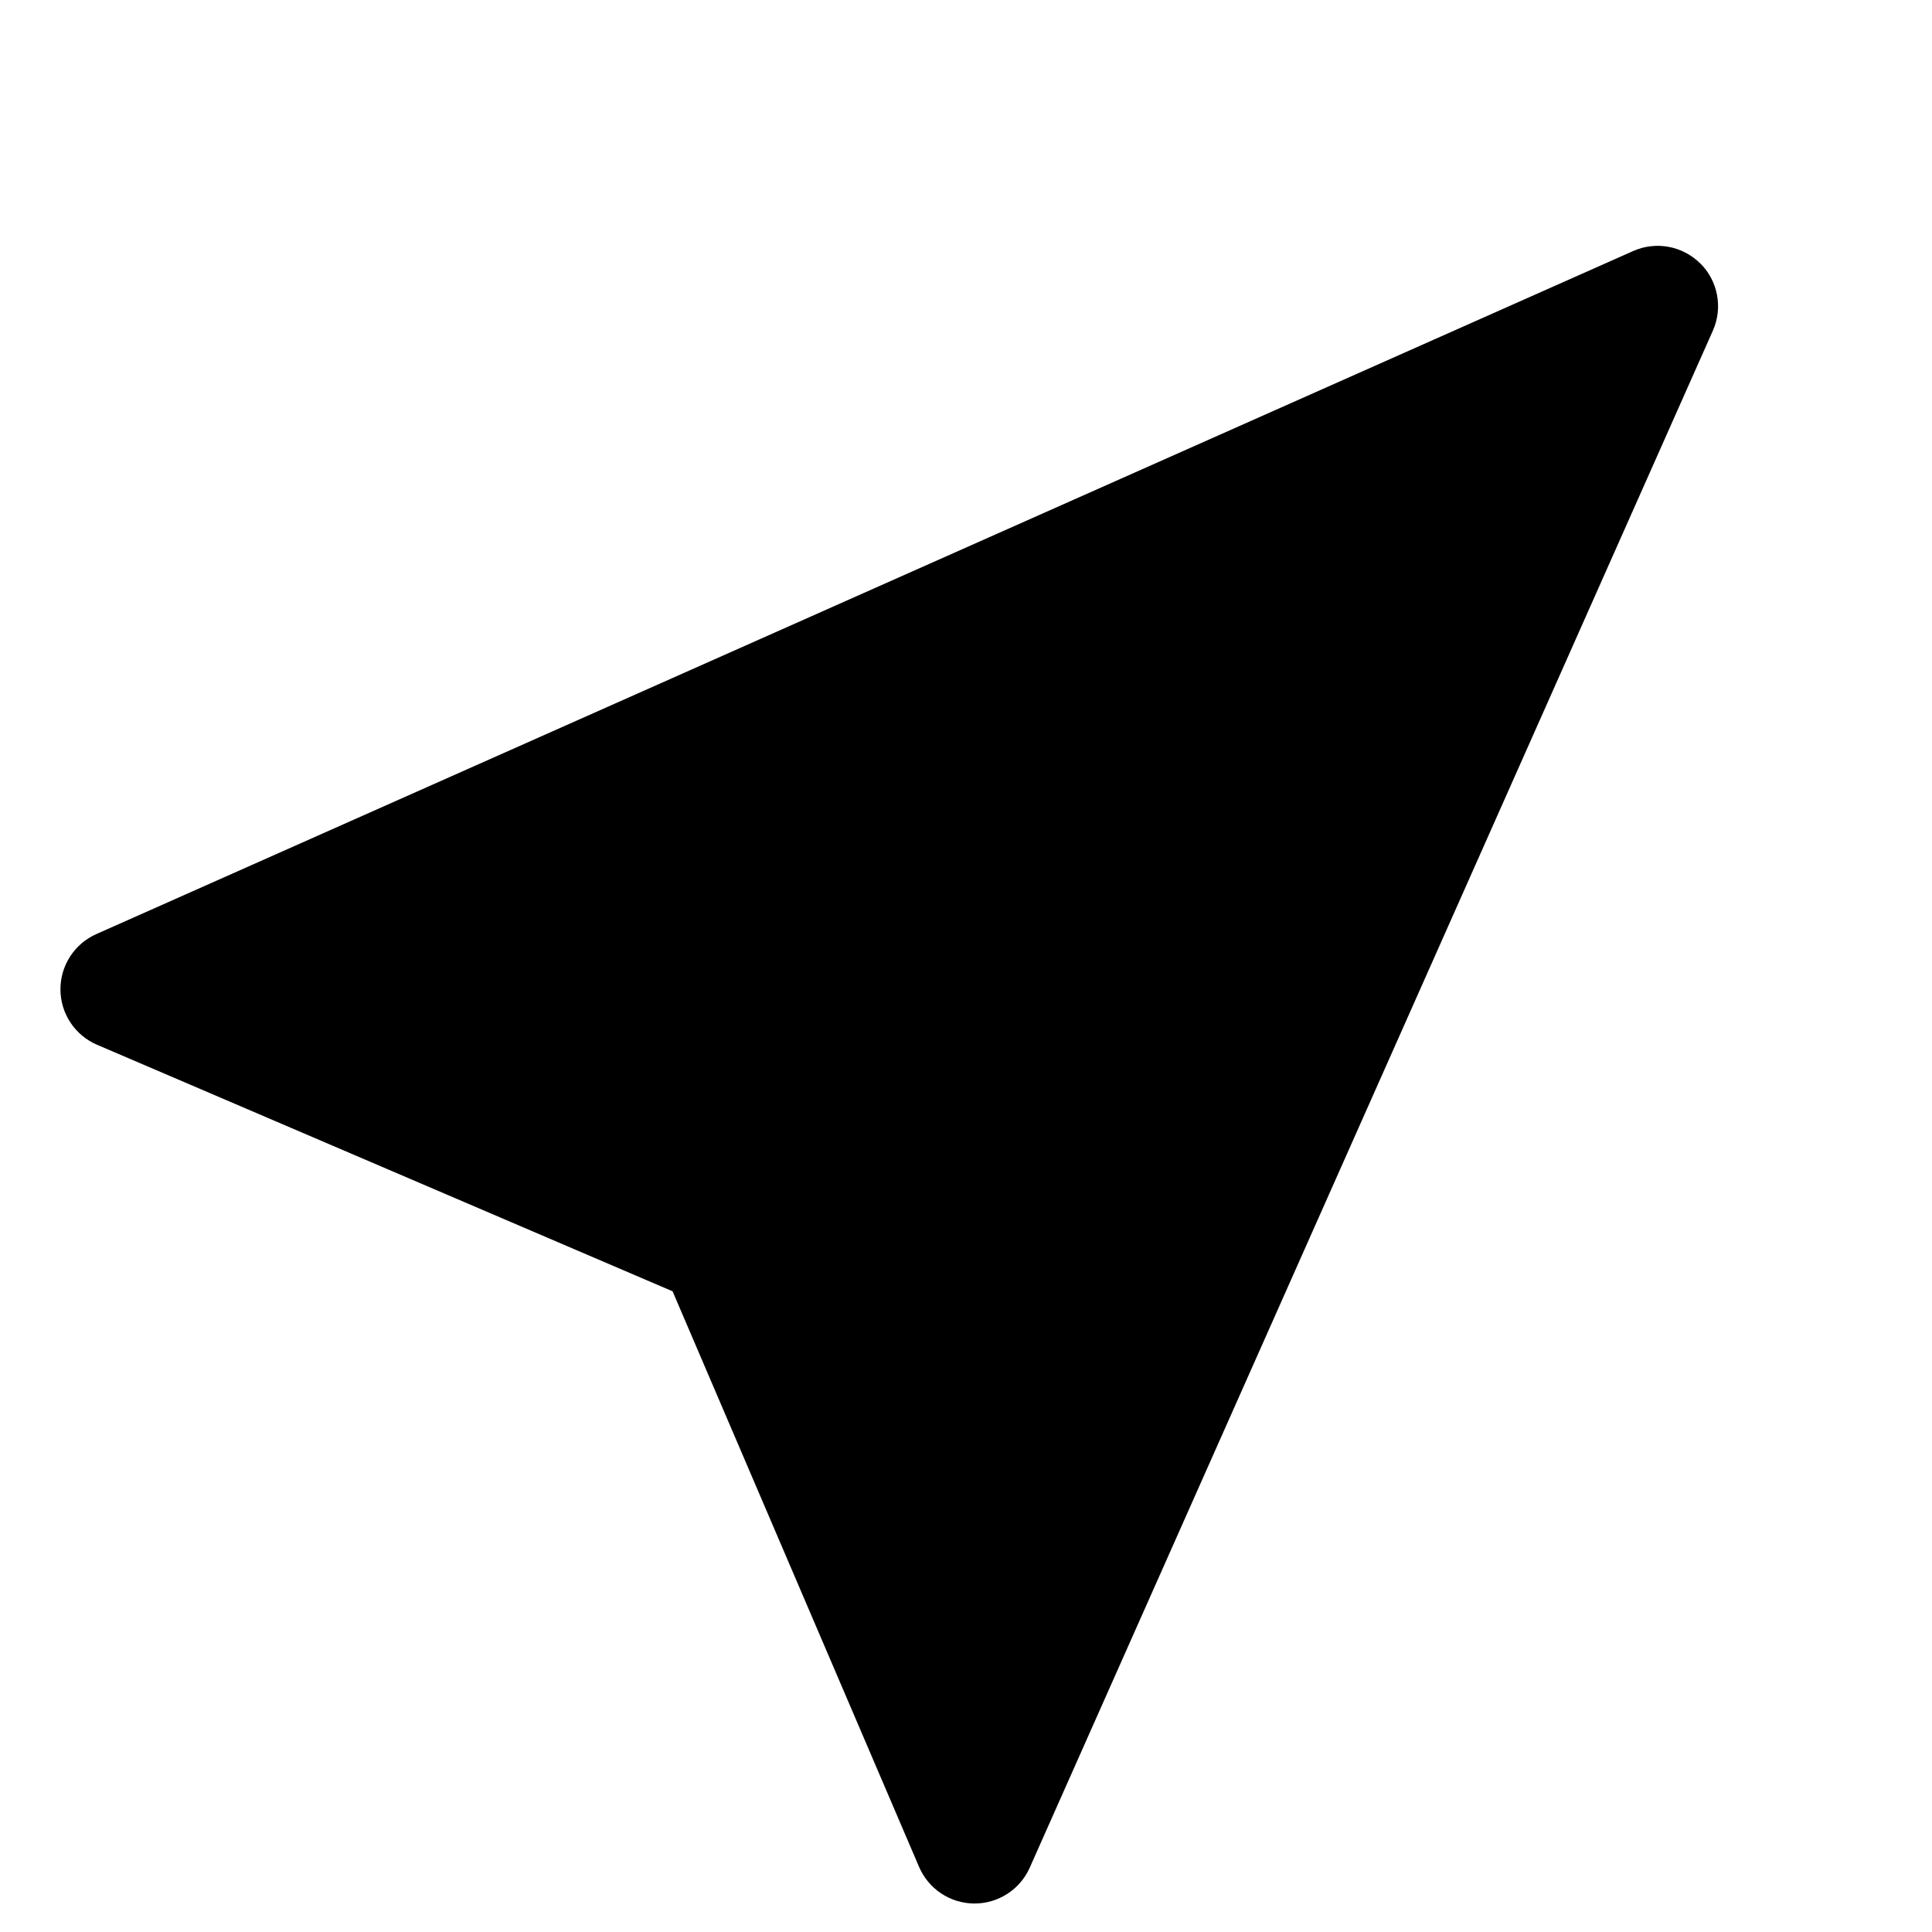
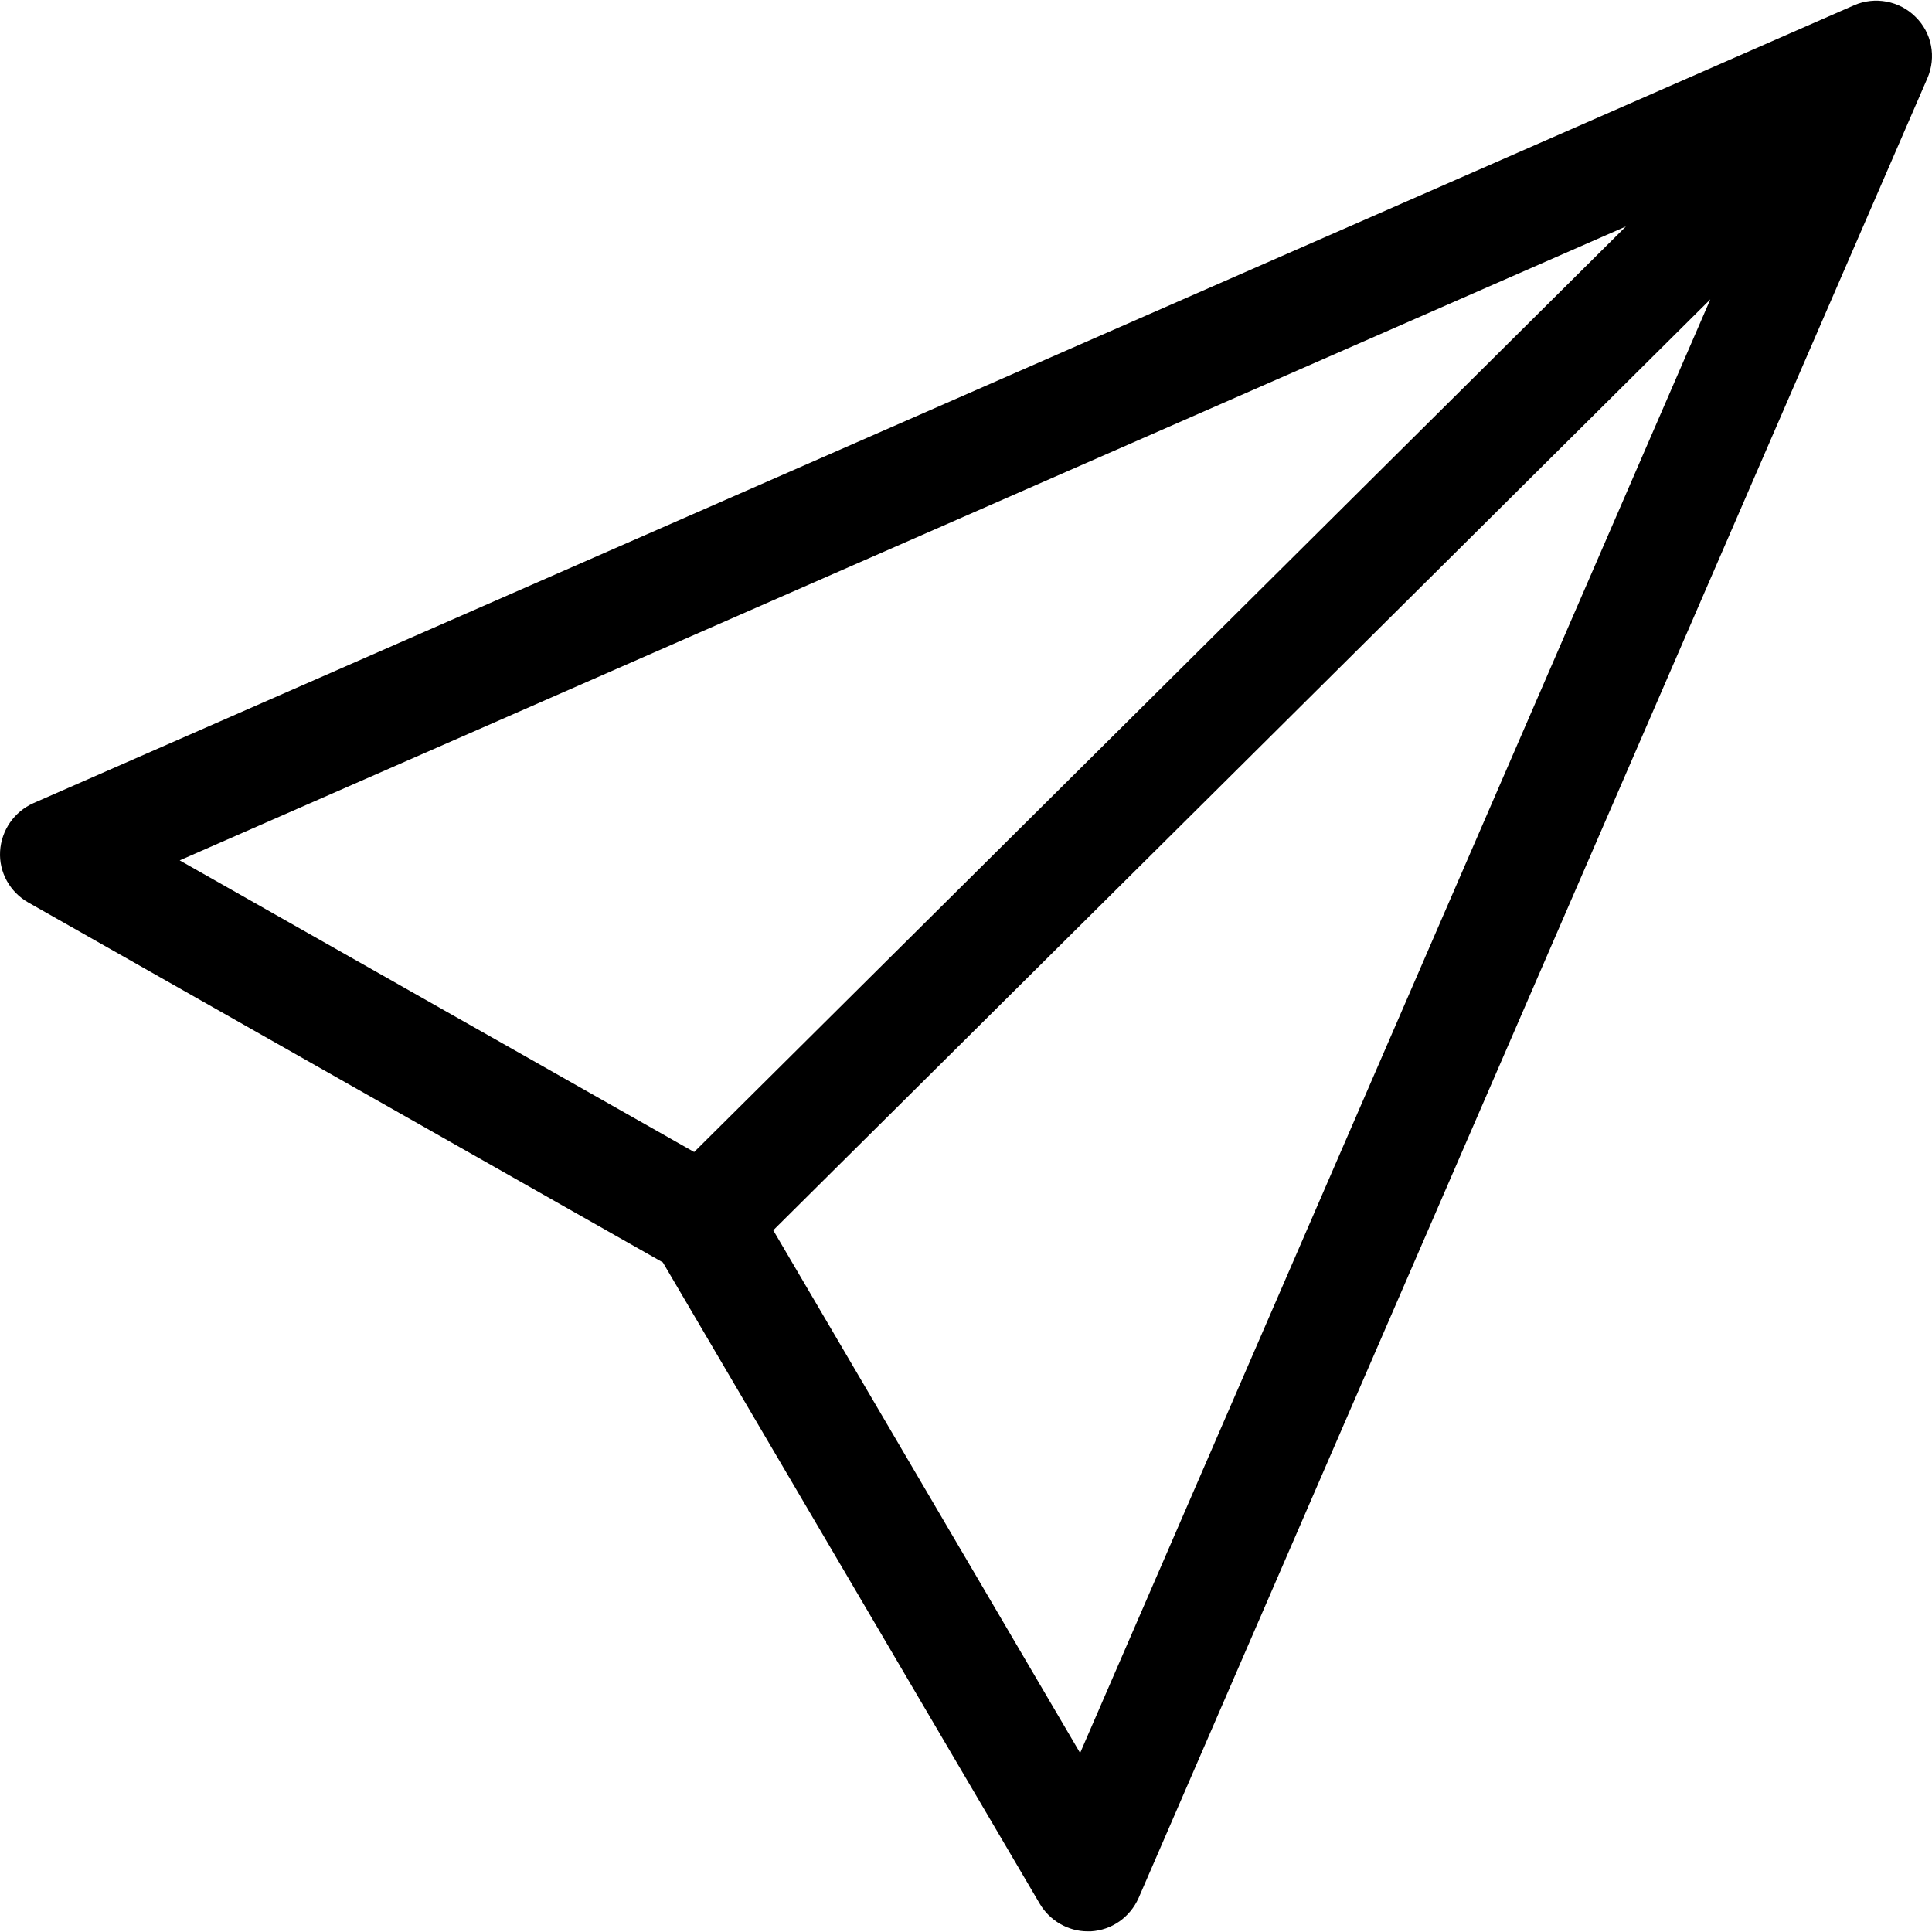
- <svg xmlns="http://www.w3.org/2000/svg" class="bi bi-cursor-fill" width="1em" height="1em" viewBox="0 0 16 16" fill="currentColor">
-   <path fill-rule="evenodd" d="M14.082 2.182a.5.5 0 01.103.557L8.528 15.467a.5.5 0 01-.917-.007L5.57 10.694.803 8.652a.5.5 0 01-.006-.916l12.728-5.657a.5.5 0 01.556.103z" clip-rule="evenodd" />
+ <svg xmlns="http://www.w3.org/2000/svg" version="1.1" id="Capa_1" x="0px" y="0px" viewBox="0 0 469.038 469.038" style="enable-background:new 0 0 469.038 469.038;" xml:space="preserve">
+   <g>
+     <path d="M465.023,4.079c-3.9-3.9-9.9-5-14.9-2.8l-442,193.7c-4.7,2.1-7.8,6.6-8.1,11.7s2.4,9.9,6.8,12.4l154.1,87.4l91.5,155.7   c2.4,4.1,6.9,6.7,11.6,6.7c0.3,0,0.5,0,0.8,0c5.1-0.3,9.5-3.4,11.6-8.1l191.5-441.8C470.123,13.879,469.023,7.979,465.023,4.079z    M394.723,54.979l-226.2,224.7l-124.9-70.8L394.723,54.979z M262.223,425.579l-74.5-126.9l227.5-226L262.223,425.579z" />
+   </g>
+   <g>
+ </g>
+   <g>
+ </g>
+   <g>
+ </g>
+   <g>
+ </g>
+   <g>
+ </g>
+   <g>
+ </g>
+   <g>
+ </g>
+   <g>
+ </g>
+   <g>
+ </g>
+   <g>
+ </g>
+   <g>
+ </g>
+   <g>
+ </g>
+   <g>
+ </g>
+   <g>
+ </g>
+   <g>
+ </g>
</svg>
